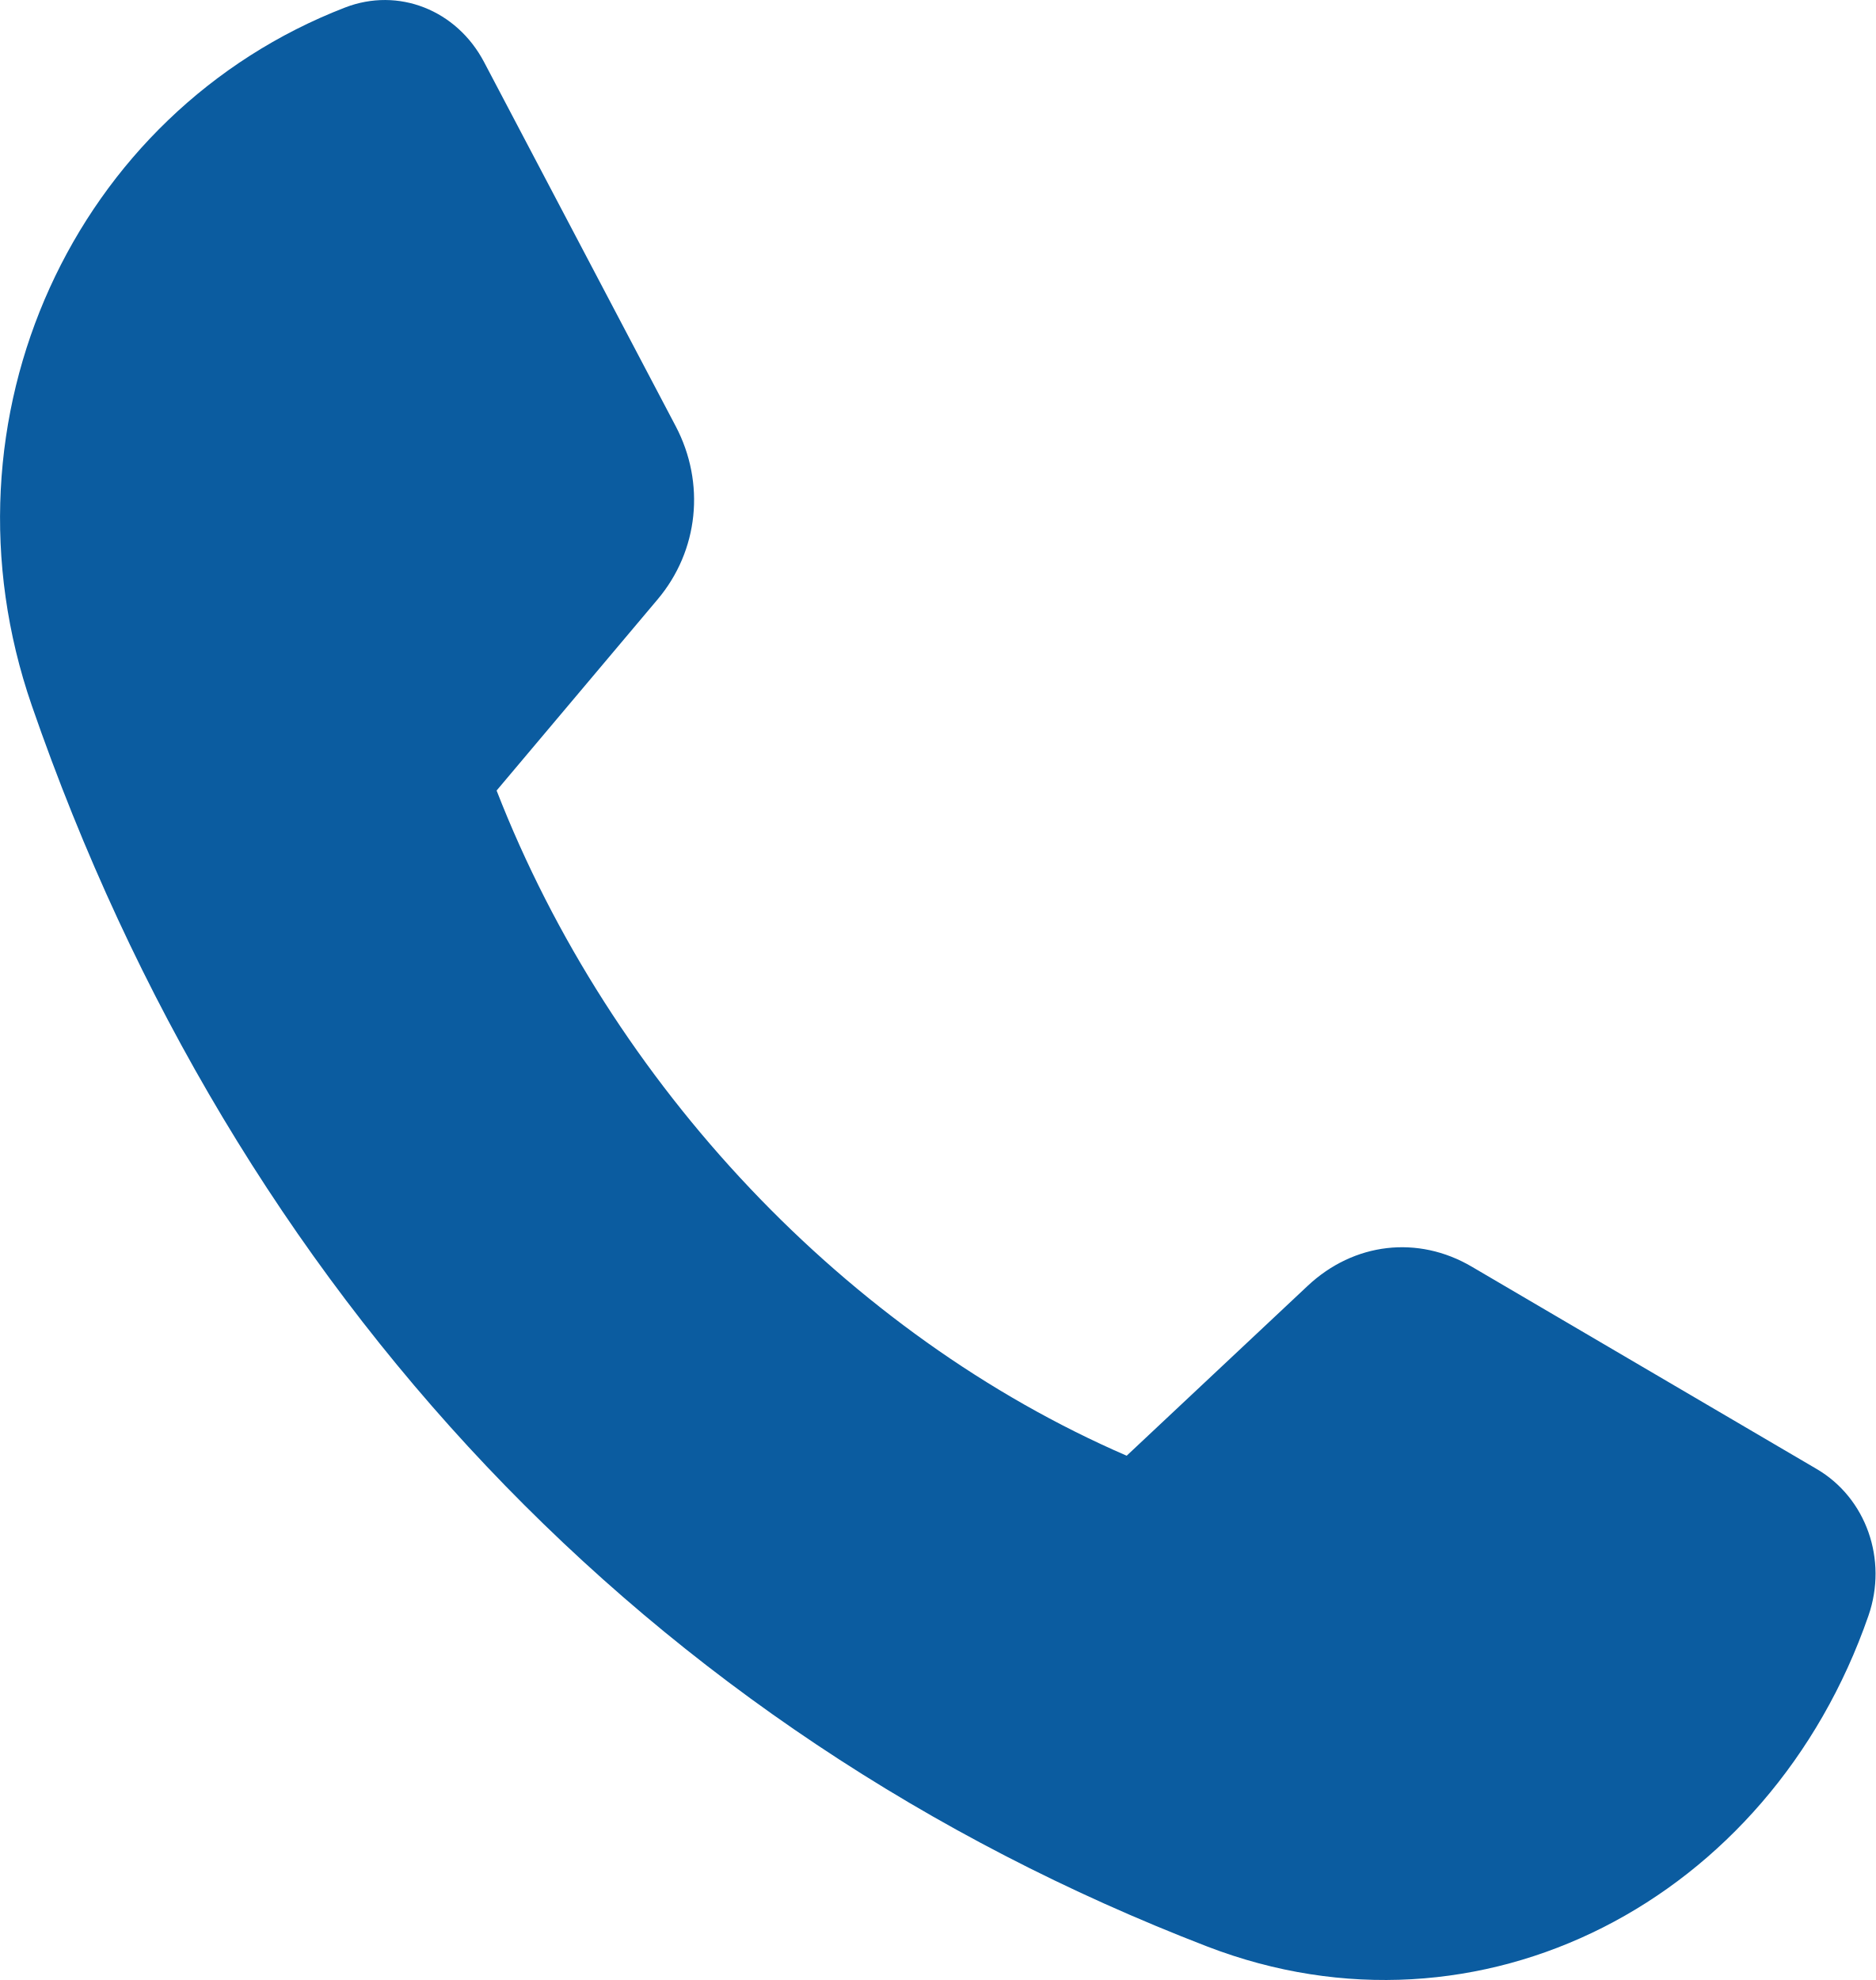
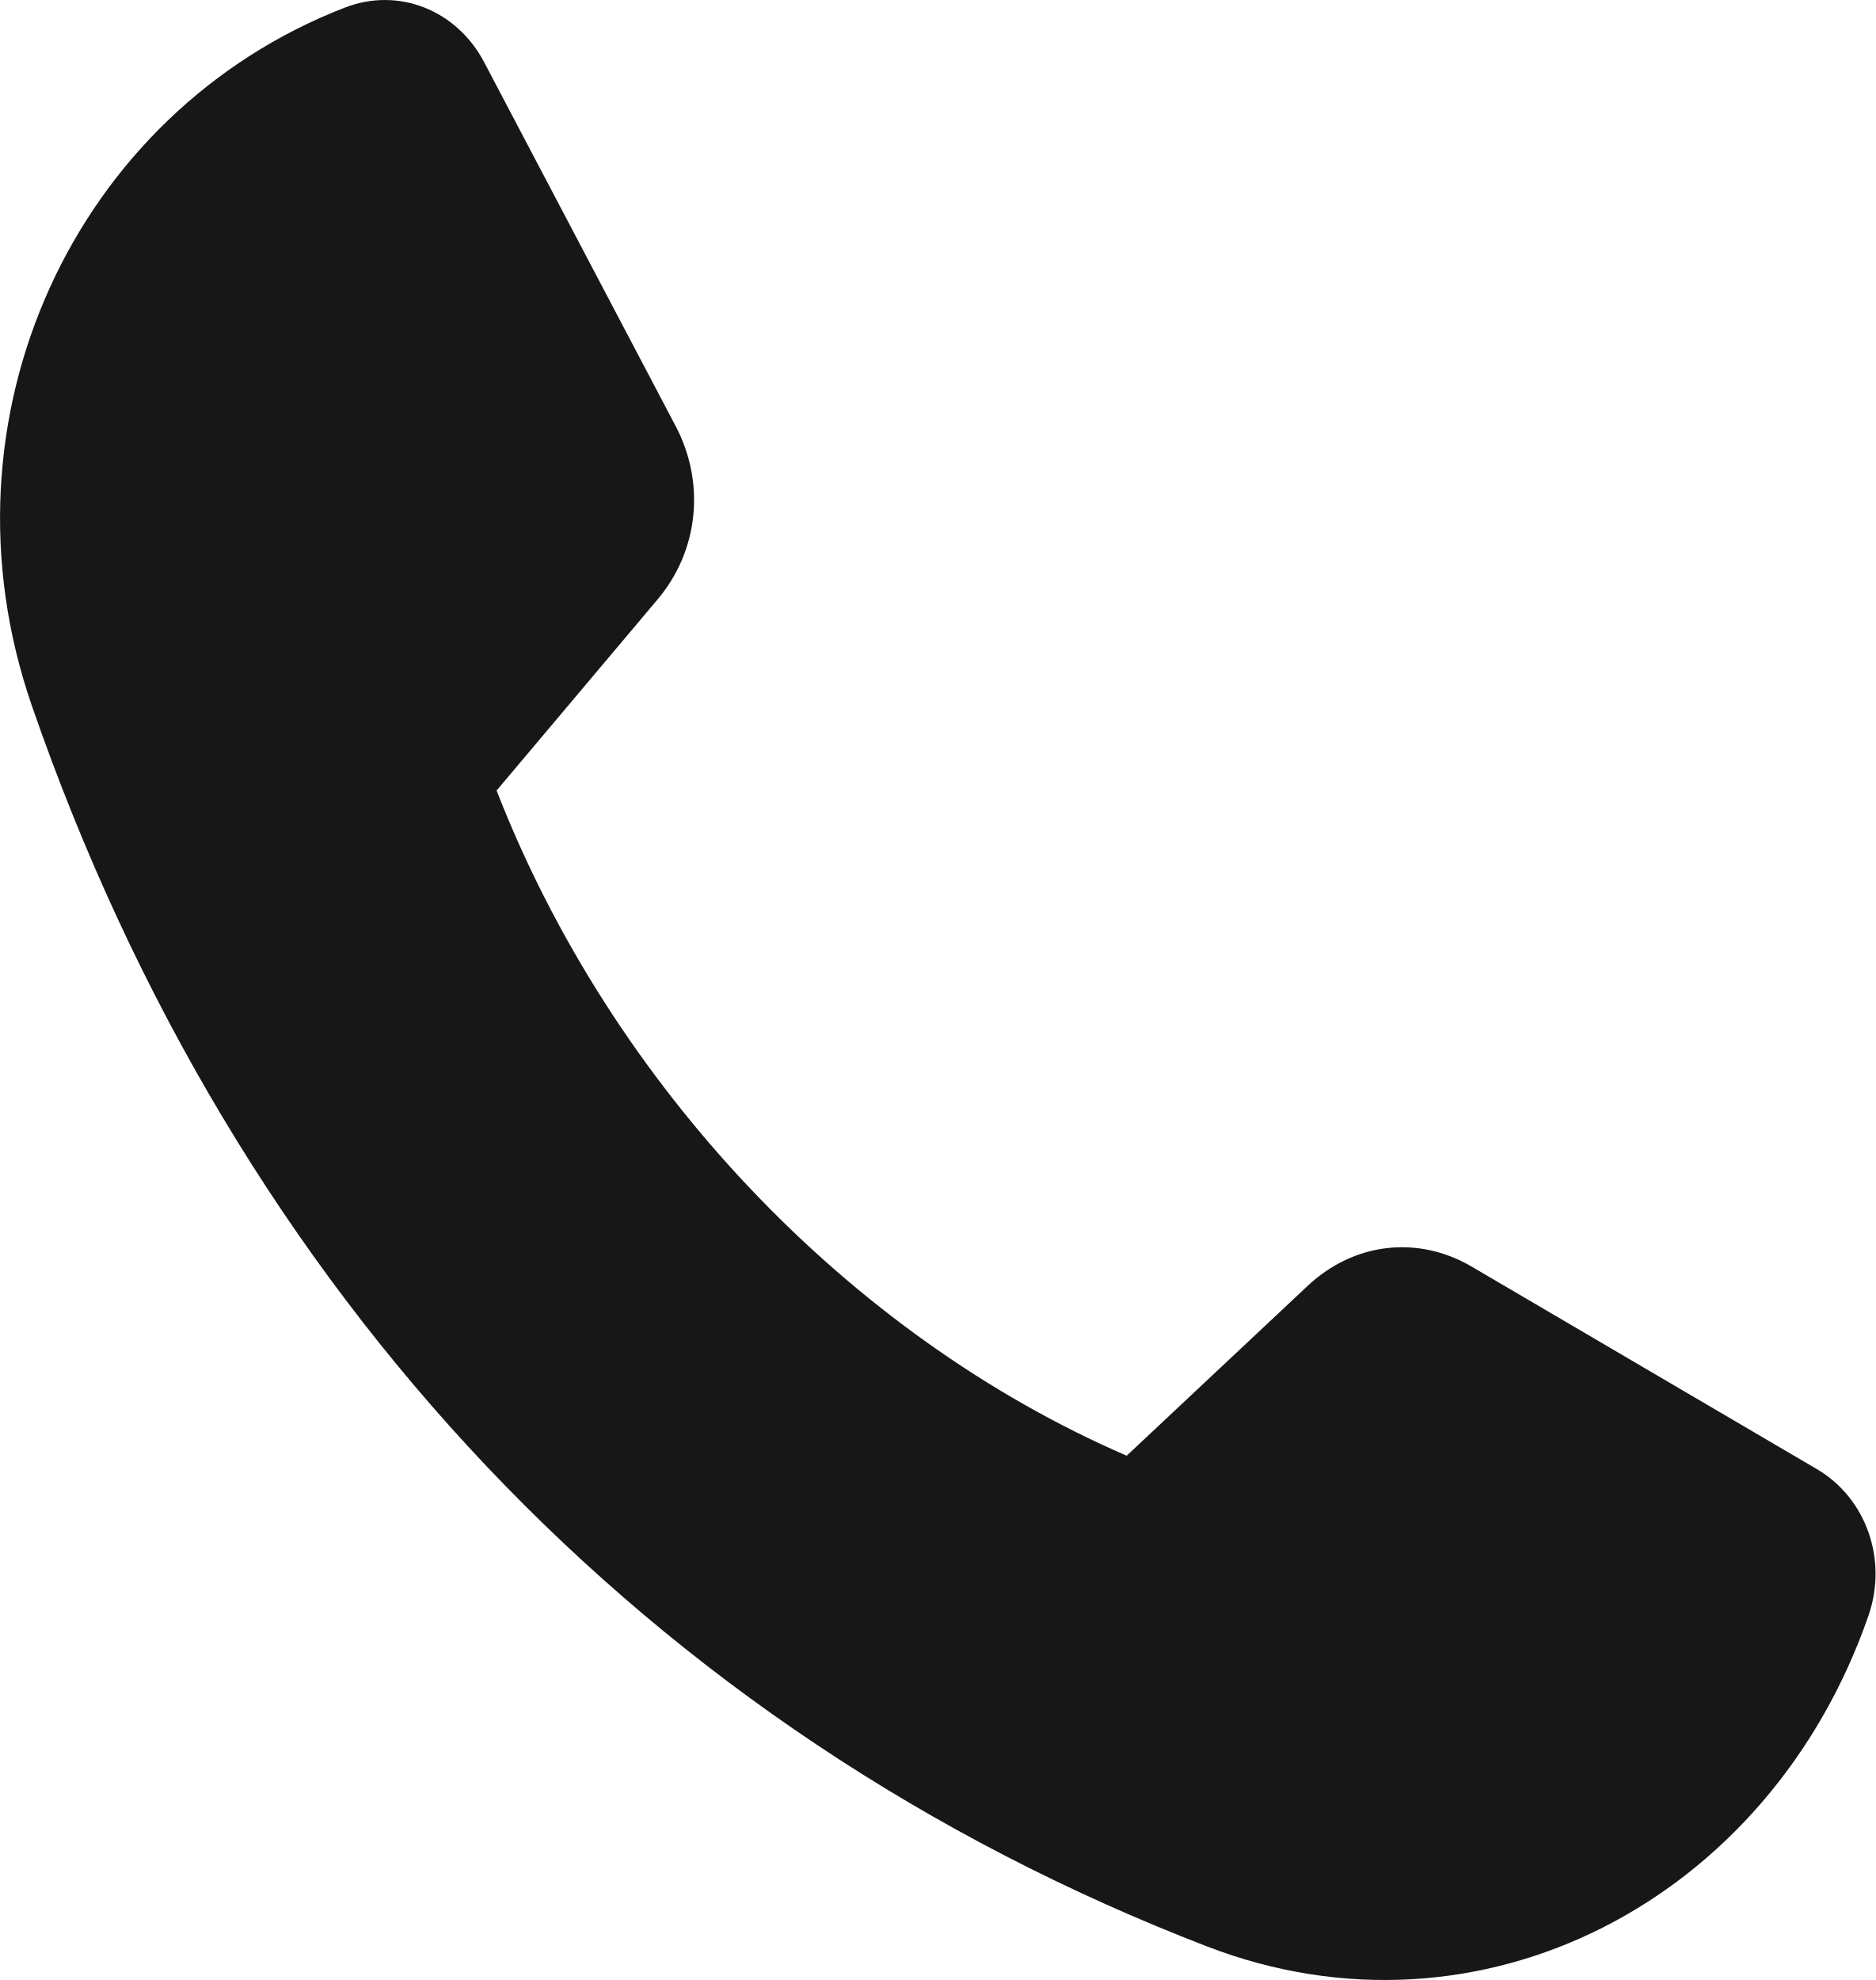
<svg xmlns="http://www.w3.org/2000/svg" width="18" height="19" viewBox="0 0 18 19" fill="none">
-   <path fill-rule="evenodd" clip-rule="evenodd" d="M14.125 12.155C15.229 12.802 16.332 13.449 17.436 14.097C17.91 14.375 18.119 14.966 17.932 15.504C16.983 18.241 14.203 19.686 11.587 18.679C6.23 16.615 2.26 12.424 0.305 6.77C-0.65 4.008 0.719 1.074 3.312 0.072C3.822 -0.125 4.382 0.094 4.646 0.596C5.258 1.76 5.872 2.926 6.485 4.09C6.772 4.636 6.705 5.285 6.311 5.752C5.796 6.363 5.281 6.975 4.766 7.586C5.866 10.413 8.135 12.809 10.813 13.969C11.392 13.425 11.972 12.882 12.551 12.338C12.994 11.923 13.608 11.851 14.125 12.155L14.125 12.155Z" fill="#0B5CA0" />
+   <path fill-rule="evenodd" clip-rule="evenodd" d="M14.125 12.155C15.229 12.802 16.332 13.449 17.436 14.097C17.91 14.375 18.119 14.966 17.932 15.504C16.983 18.241 14.203 19.686 11.587 18.679C6.23 16.615 2.26 12.424 0.305 6.77C-0.65 4.008 0.719 1.074 3.312 0.072C3.822 -0.125 4.382 0.094 4.646 0.596C5.258 1.76 5.872 2.926 6.485 4.09C6.772 4.636 6.705 5.285 6.311 5.752C5.796 6.363 5.281 6.975 4.766 7.586C5.866 10.413 8.135 12.809 10.813 13.969C11.392 13.425 11.972 12.882 12.551 12.338C12.994 11.923 13.608 11.851 14.125 12.155L14.125 12.155Z" fill="#171717" />
</svg>
